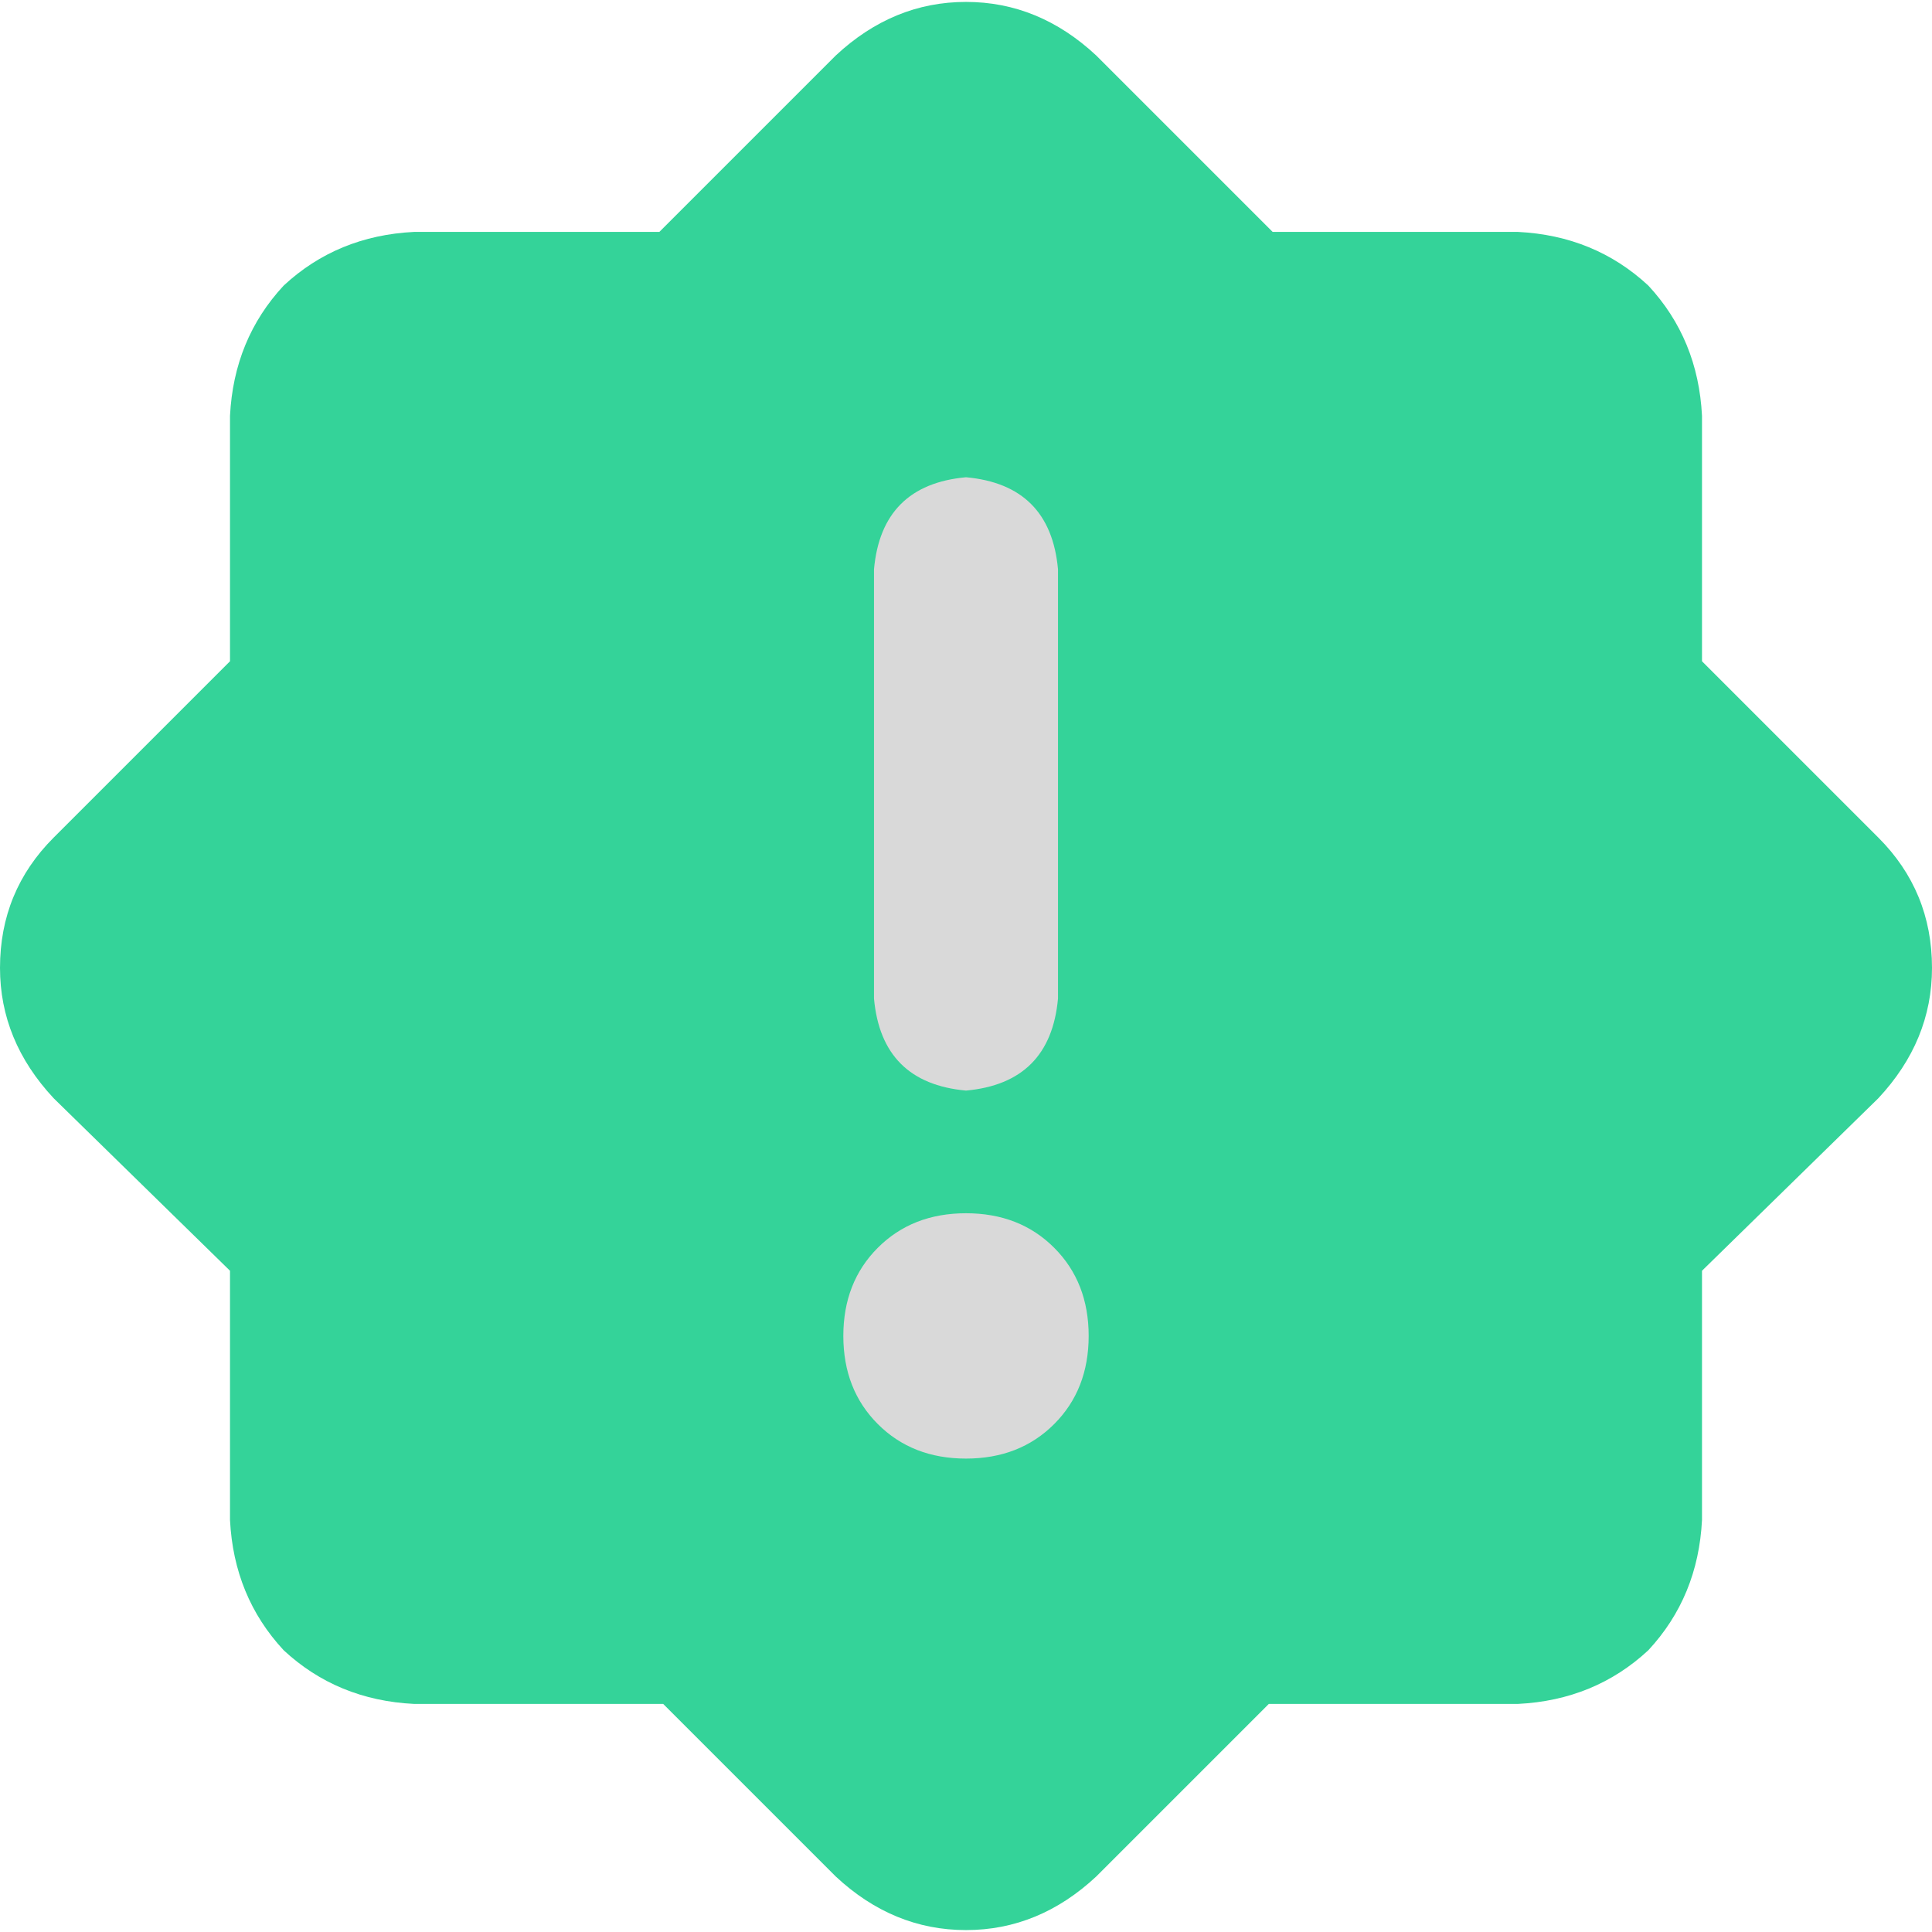
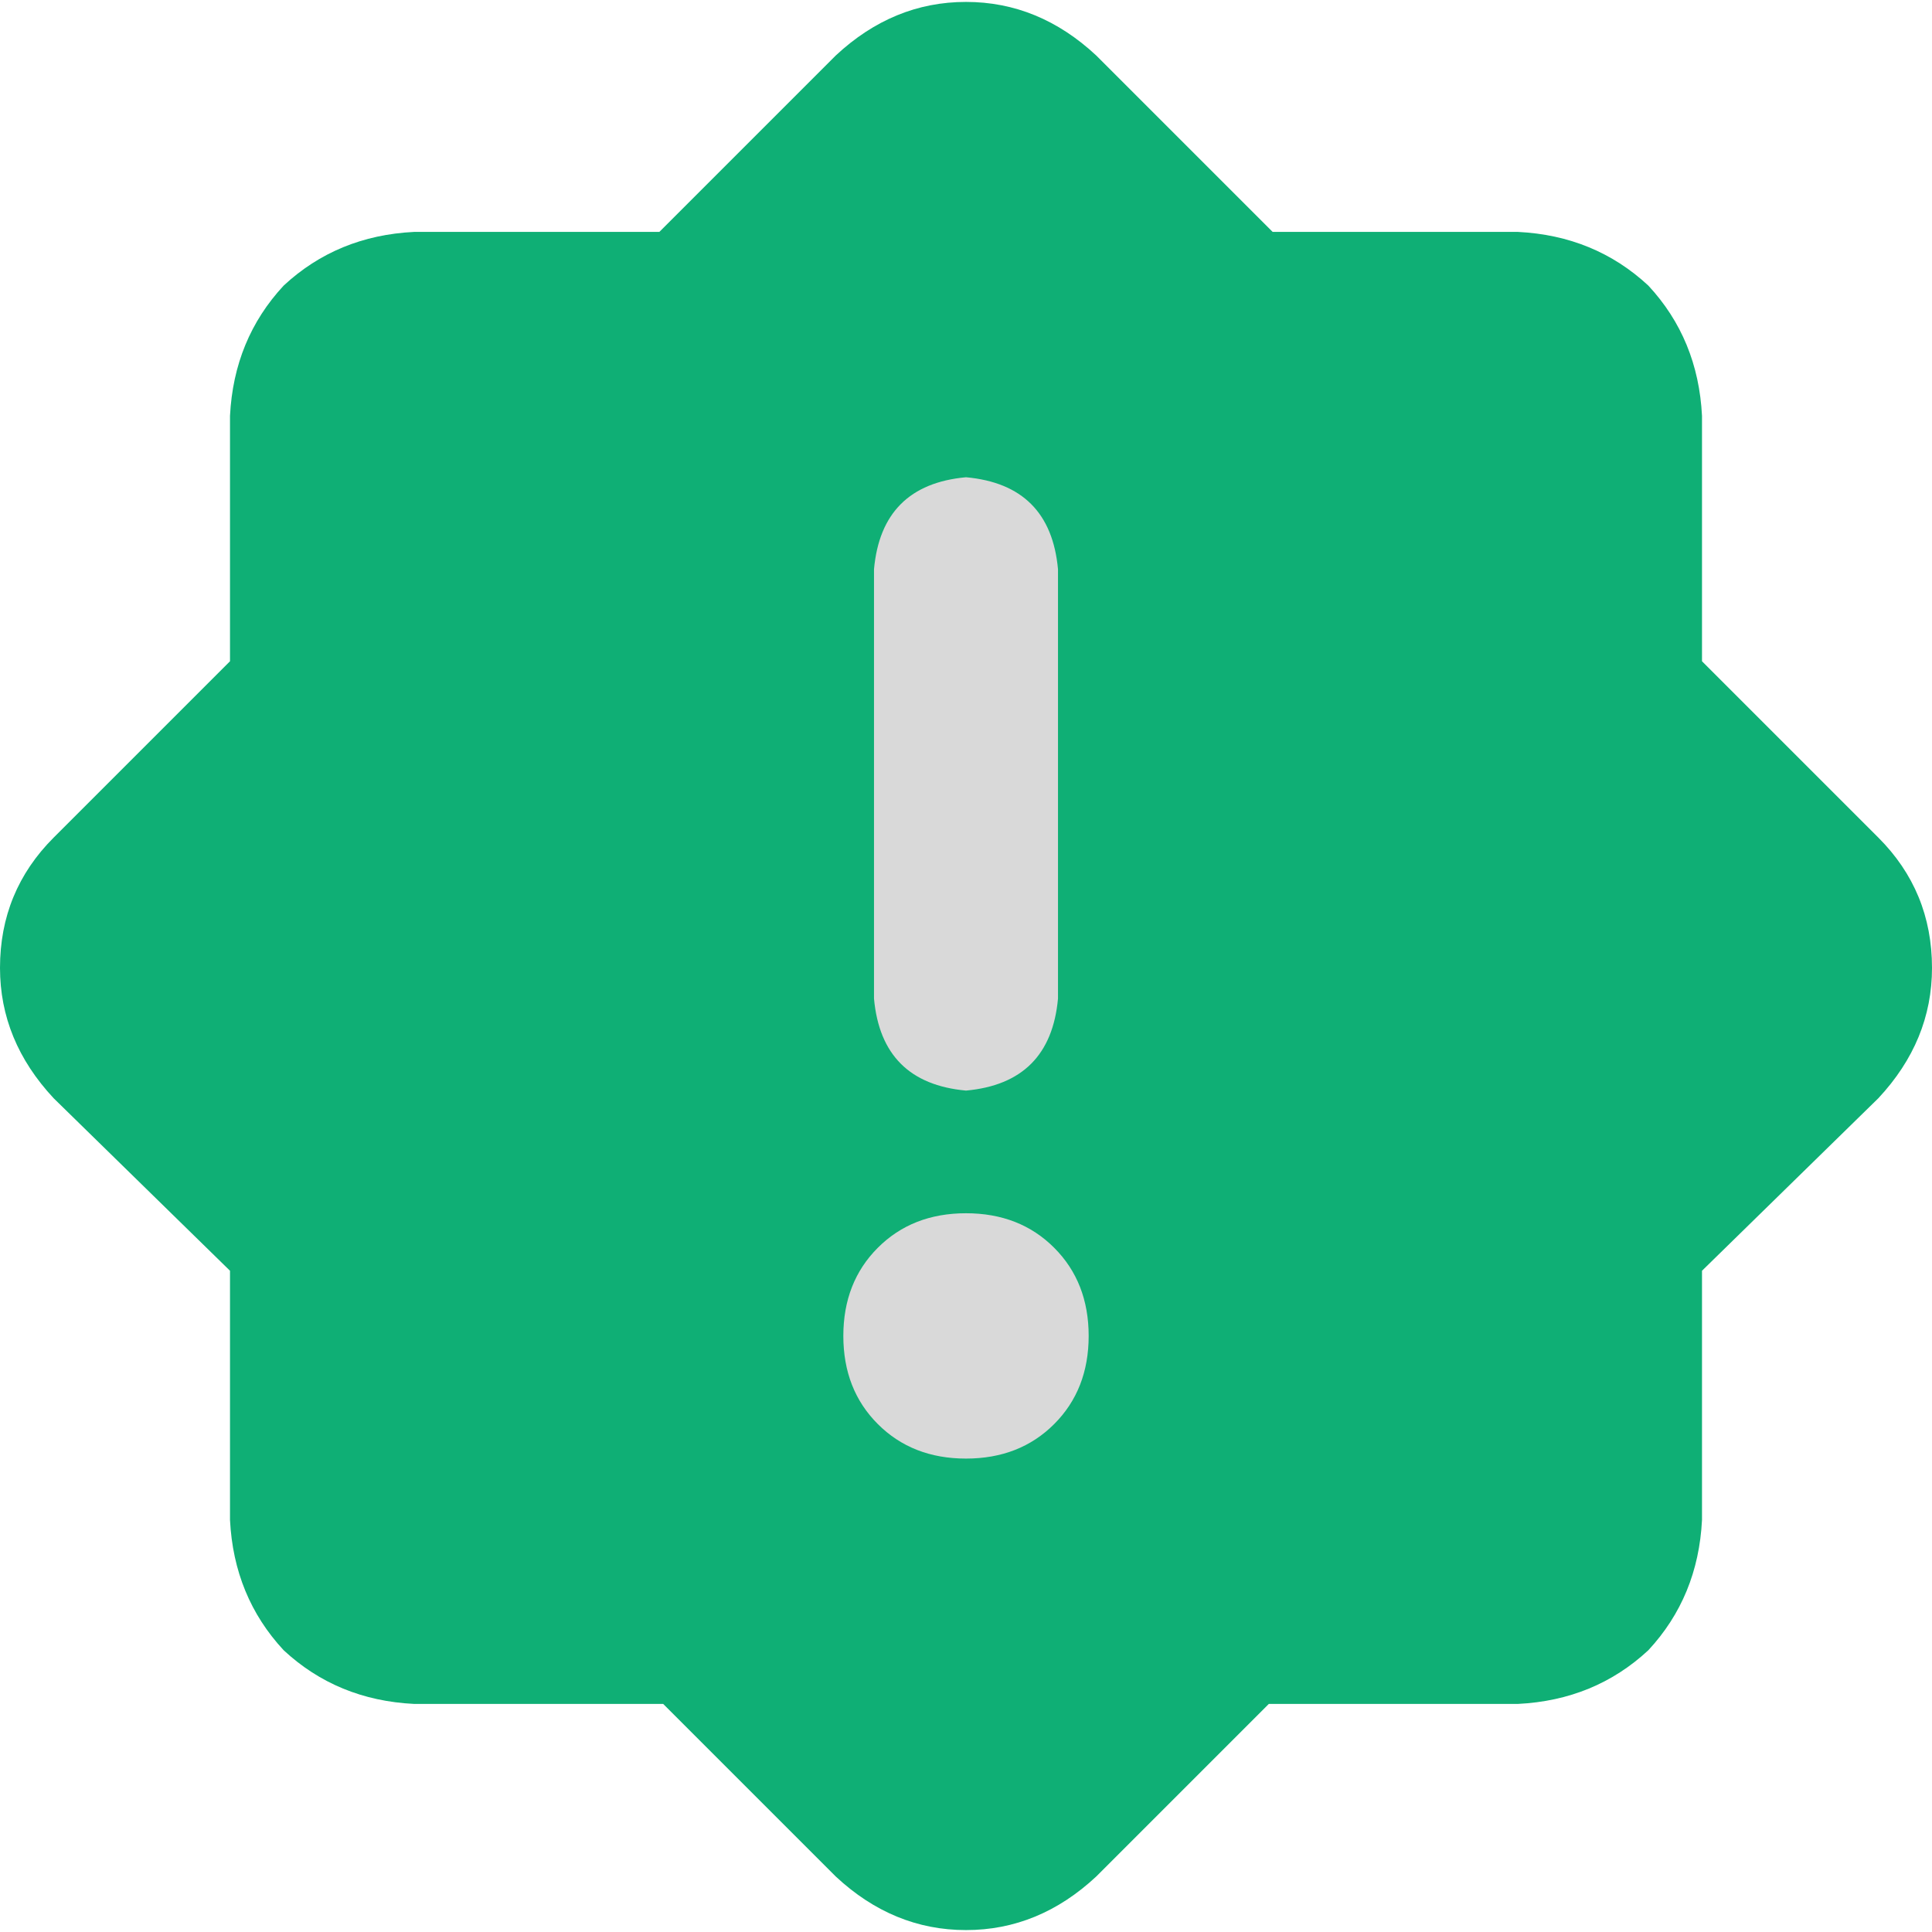
<svg xmlns="http://www.w3.org/2000/svg" width="512" height="512" viewBox="0 0 512 512" fill="none">
  <path d="M189 110H341V418H189V110Z" fill="#D9D9D9" />
-   <path d="M221.46 14.73C231.619 5.249 243.132 0.508 256 0.508C268.868 0.508 280.381 5.249 290.54 14.73L337.27 61.46H402.286C415.831 62.138 427.344 66.878 436.825 75.683C445.63 85.164 450.37 96.677 451.048 110.222V175.238L497.778 221.968C507.259 231.45 512 242.963 512 256.508C512 269.376 507.259 280.889 497.778 291.048L451.048 336.762V402.794C450.37 416.339 445.63 427.852 436.825 437.333C427.344 446.138 415.831 450.878 402.286 451.556H336.254L290.54 497.27C280.381 506.751 268.868 511.492 256 511.492C243.132 511.492 231.619 506.751 221.46 497.27L175.746 451.556H109.714C96.169 450.878 84.656 446.138 75.175 437.333C66.37 427.852 61.63 416.339 60.952 402.794V336.762L14.222 291.048C4.741 280.889 0 269.376 0 256.508C0 242.963 4.741 231.45 14.222 221.968L60.952 175.238V110.222C61.63 96.677 66.37 85.164 75.175 75.683C84.656 66.878 96.169 62.138 109.714 61.46H174.73L221.46 14.73ZM256 126.476C241.101 127.831 232.974 135.958 231.619 150.857V264.635C232.974 279.534 241.101 287.661 256 289.016C270.899 287.661 279.026 279.534 280.381 264.635V150.857C279.026 135.958 270.899 127.831 256 126.476ZM288.508 354.032C288.508 344.55 285.46 336.762 279.365 330.667C273.27 324.571 265.481 321.524 256 321.524C246.519 321.524 238.73 324.571 232.635 330.667C226.54 336.762 223.492 344.55 223.492 354.032C223.492 363.513 226.54 371.302 232.635 377.397C238.73 383.492 246.519 386.54 256 386.54C265.481 386.54 273.27 383.492 279.365 377.397C285.46 371.302 288.508 363.513 288.508 354.032Z" fill="#34D399" />
+   <path d="M221.46 14.73C231.619 5.249 243.132 0.508 256 0.508C268.868 0.508 280.381 5.249 290.54 14.73L337.27 61.46H402.286C415.831 62.138 427.344 66.878 436.825 75.683C445.63 85.164 450.37 96.677 451.048 110.222V175.238L497.778 221.968C507.259 231.45 512 242.963 512 256.508C512 269.376 507.259 280.889 497.778 291.048L451.048 336.762V402.794C450.37 416.339 445.63 427.852 436.825 437.333C427.344 446.138 415.831 450.878 402.286 451.556H336.254L290.54 497.27C280.381 506.751 268.868 511.492 256 511.492C243.132 511.492 231.619 506.751 221.46 497.27L175.746 451.556H109.714C96.169 450.878 84.656 446.138 75.175 437.333C66.37 427.852 61.63 416.339 60.952 402.794V336.762L14.222 291.048C4.741 280.889 0 269.376 0 256.508C0 242.963 4.741 231.45 14.222 221.968L60.952 175.238V110.222C61.63 96.677 66.37 85.164 75.175 75.683C84.656 66.878 96.169 62.138 109.714 61.46H174.73L221.46 14.73ZM256 126.476C241.101 127.831 232.974 135.958 231.619 150.857V264.635C232.974 279.534 241.101 287.661 256 289.016C270.899 287.661 279.026 279.534 280.381 264.635V150.857C279.026 135.958 270.899 127.831 256 126.476ZM288.508 354.032C288.508 344.55 285.46 336.762 279.365 330.667C273.27 324.571 265.481 321.524 256 321.524C246.519 321.524 238.73 324.571 232.635 330.667C226.54 336.762 223.492 344.55 223.492 354.032C223.492 363.513 226.54 371.302 232.635 377.397C238.73 383.492 246.519 386.54 256 386.54C265.481 386.54 273.27 383.492 279.365 377.397C285.46 371.302 288.508 363.513 288.508 354.032Z" fill="#0FAF75" />
</svg>
